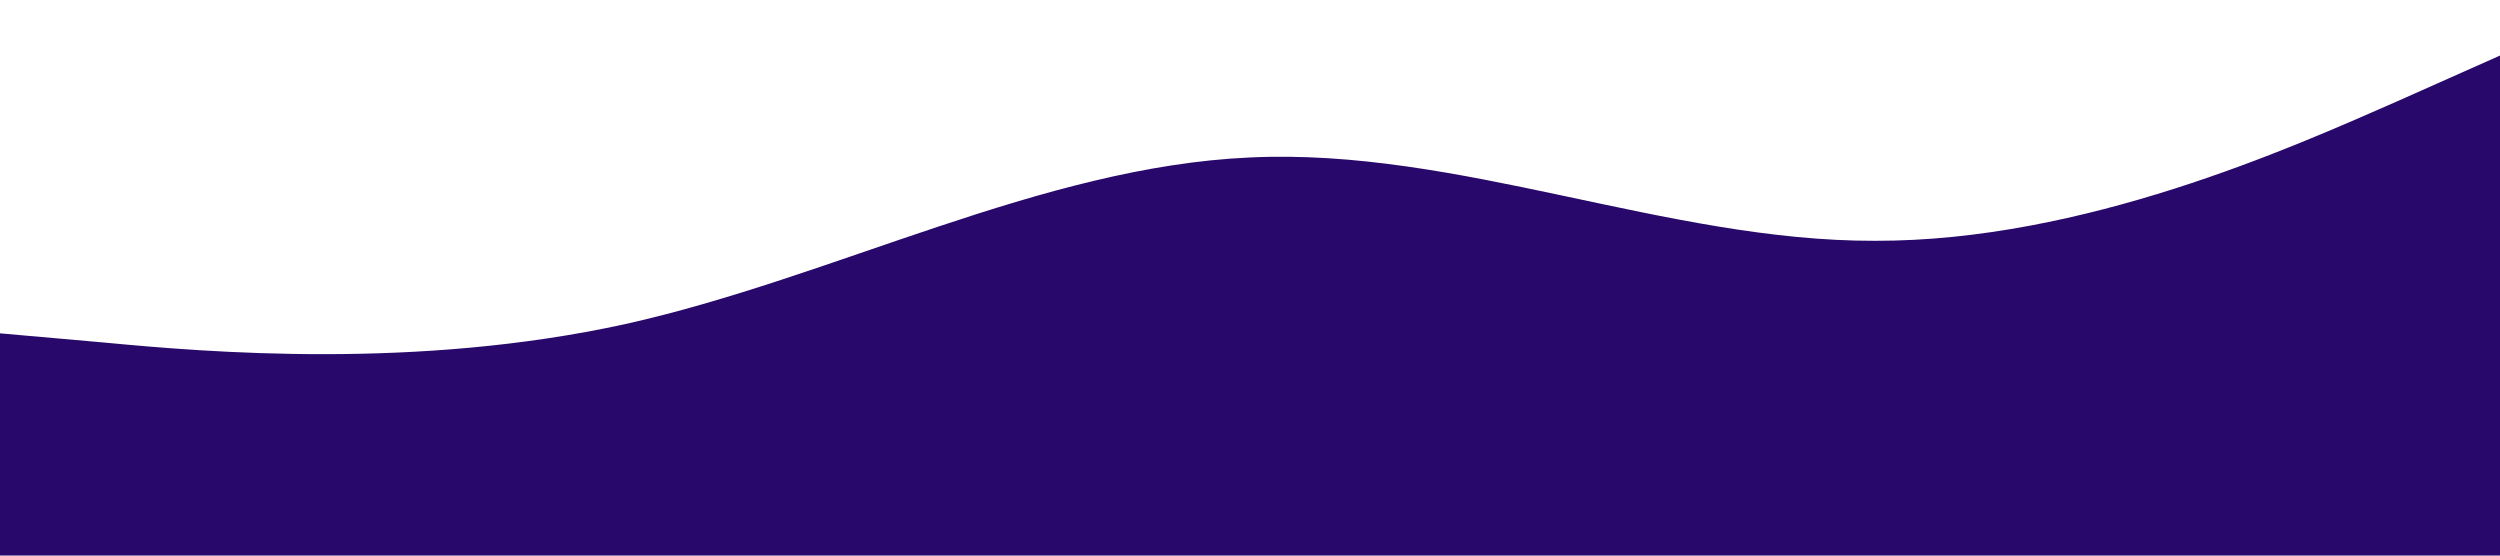
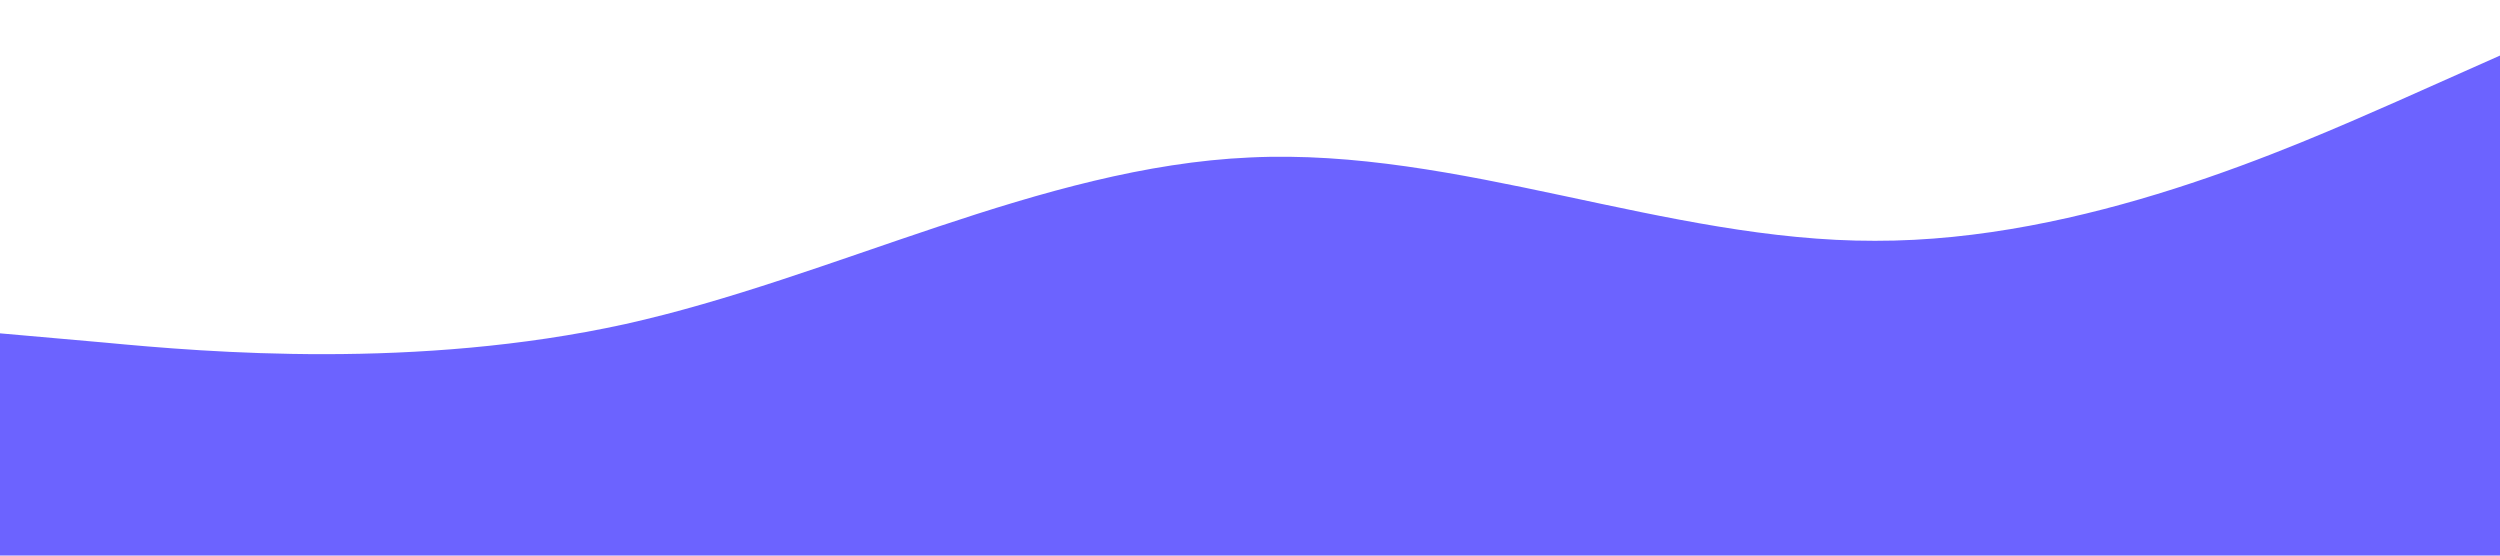
- <svg xmlns="http://www.w3.org/2000/svg" viewBox="0 0 1440 320">
-   <path fill="#28096B" fill-opacity="1" d="M0,192L60,197.3C120,203,240,213,360,186.7C480,160,600,96,720,90.7C840,85,960,139,1080,138.7C1200,139,1320,85,1380,58.7L1440,32L1440,320L1380,320C1320,320,1200,320,1080,320C960,320,840,320,720,320C600,320,480,320,360,320C240,320,120,320,60,320L0,320Z" />
+ <svg xmlns="http://www.w3.org/2000/svg" width="1440" height="320" viewBox="0 0 1440 320" fill="none">
+   <path d="M0 192L60 197.3C120 203 240 213 360 186.7C480 160 600 96 720 90.7C840 85 960 139 1080 138.7C1200 139 1320 85 1380 58.7L1440 32V320H1380C1320 320 1200 320 1080 320C960 320 840 320 720 320C600 320 480 320 360 320C240 320 120 320 60 320H0V192Z" fill="#6C63FF" />
</svg>
